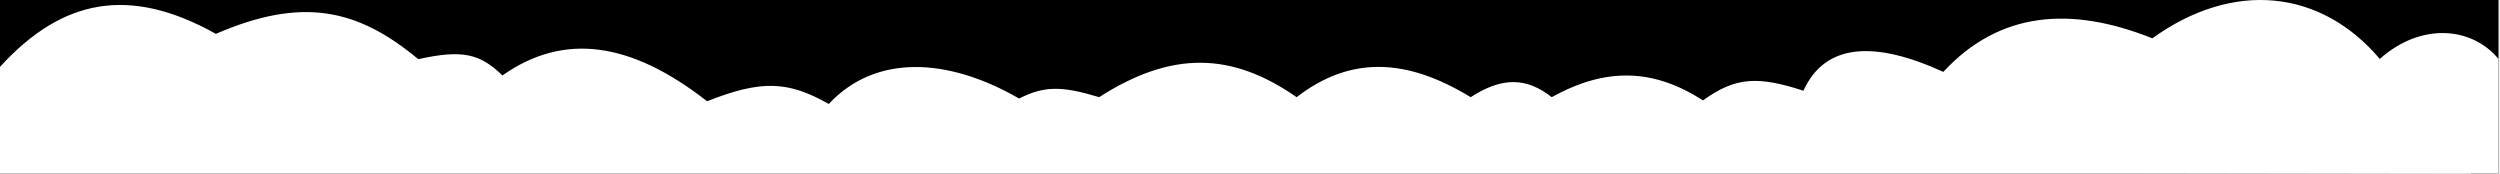
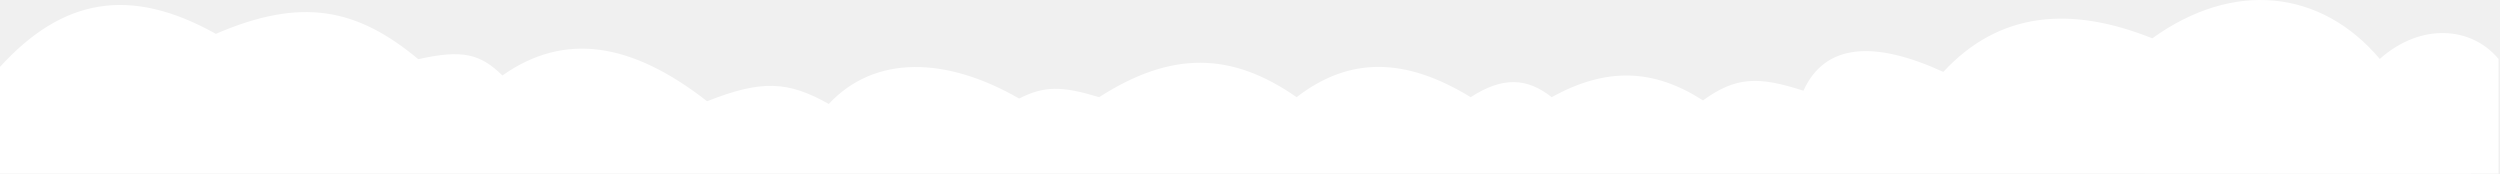
<svg xmlns="http://www.w3.org/2000/svg" width="1440" height="100" viewBox="0 0 1440 100" fill="none">
-   <path d="M0 0H1439.14V100H0V0Z" fill="black" />
+   <path d="M0 0H1439.14V100H0V0Z" fill="gostwhite" />
  <path d="M1370.76 33.95C1394.47 12.816 1423.74 15.357 1439.14 33.95V100L0 97.655V38.519C35.852 -0.819 74.657 -8.275 124.35 19.501C173.766 -1.861 205.641 4.74 240.947 34.09C266.288 28.422 276.574 30.942 289.395 43.468C324.923 18.459 363.449 24.097 407.285 58.318C438.57 45.934 453.84 46.6 477.373 59.881C503.858 31.485 545.037 32.592 587.017 56.756C601.45 49.418 611.639 49.44 633.105 55.971C674.856 29.19 709.413 29.89 746.852 55.971C777.425 32.372 809.677 33.08 847.119 55.971C865.529 44.039 879.492 44.744 893.802 55.971C925.361 38.471 952.637 39.646 980.919 57.827C999.752 44.204 1012.69 43.775 1038.78 52.259C1051.27 24.682 1080.02 23.411 1119.35 41.414C1151.54 6.651 1192.62 3.248 1239.74 22.075C1286.41 -11.54 1336.89 -6.123 1370.76 33.95Z" fill="#fff" />
  <rect y="80.378" width="1423.4" height="19.622" fill="#fff" />
</svg>
